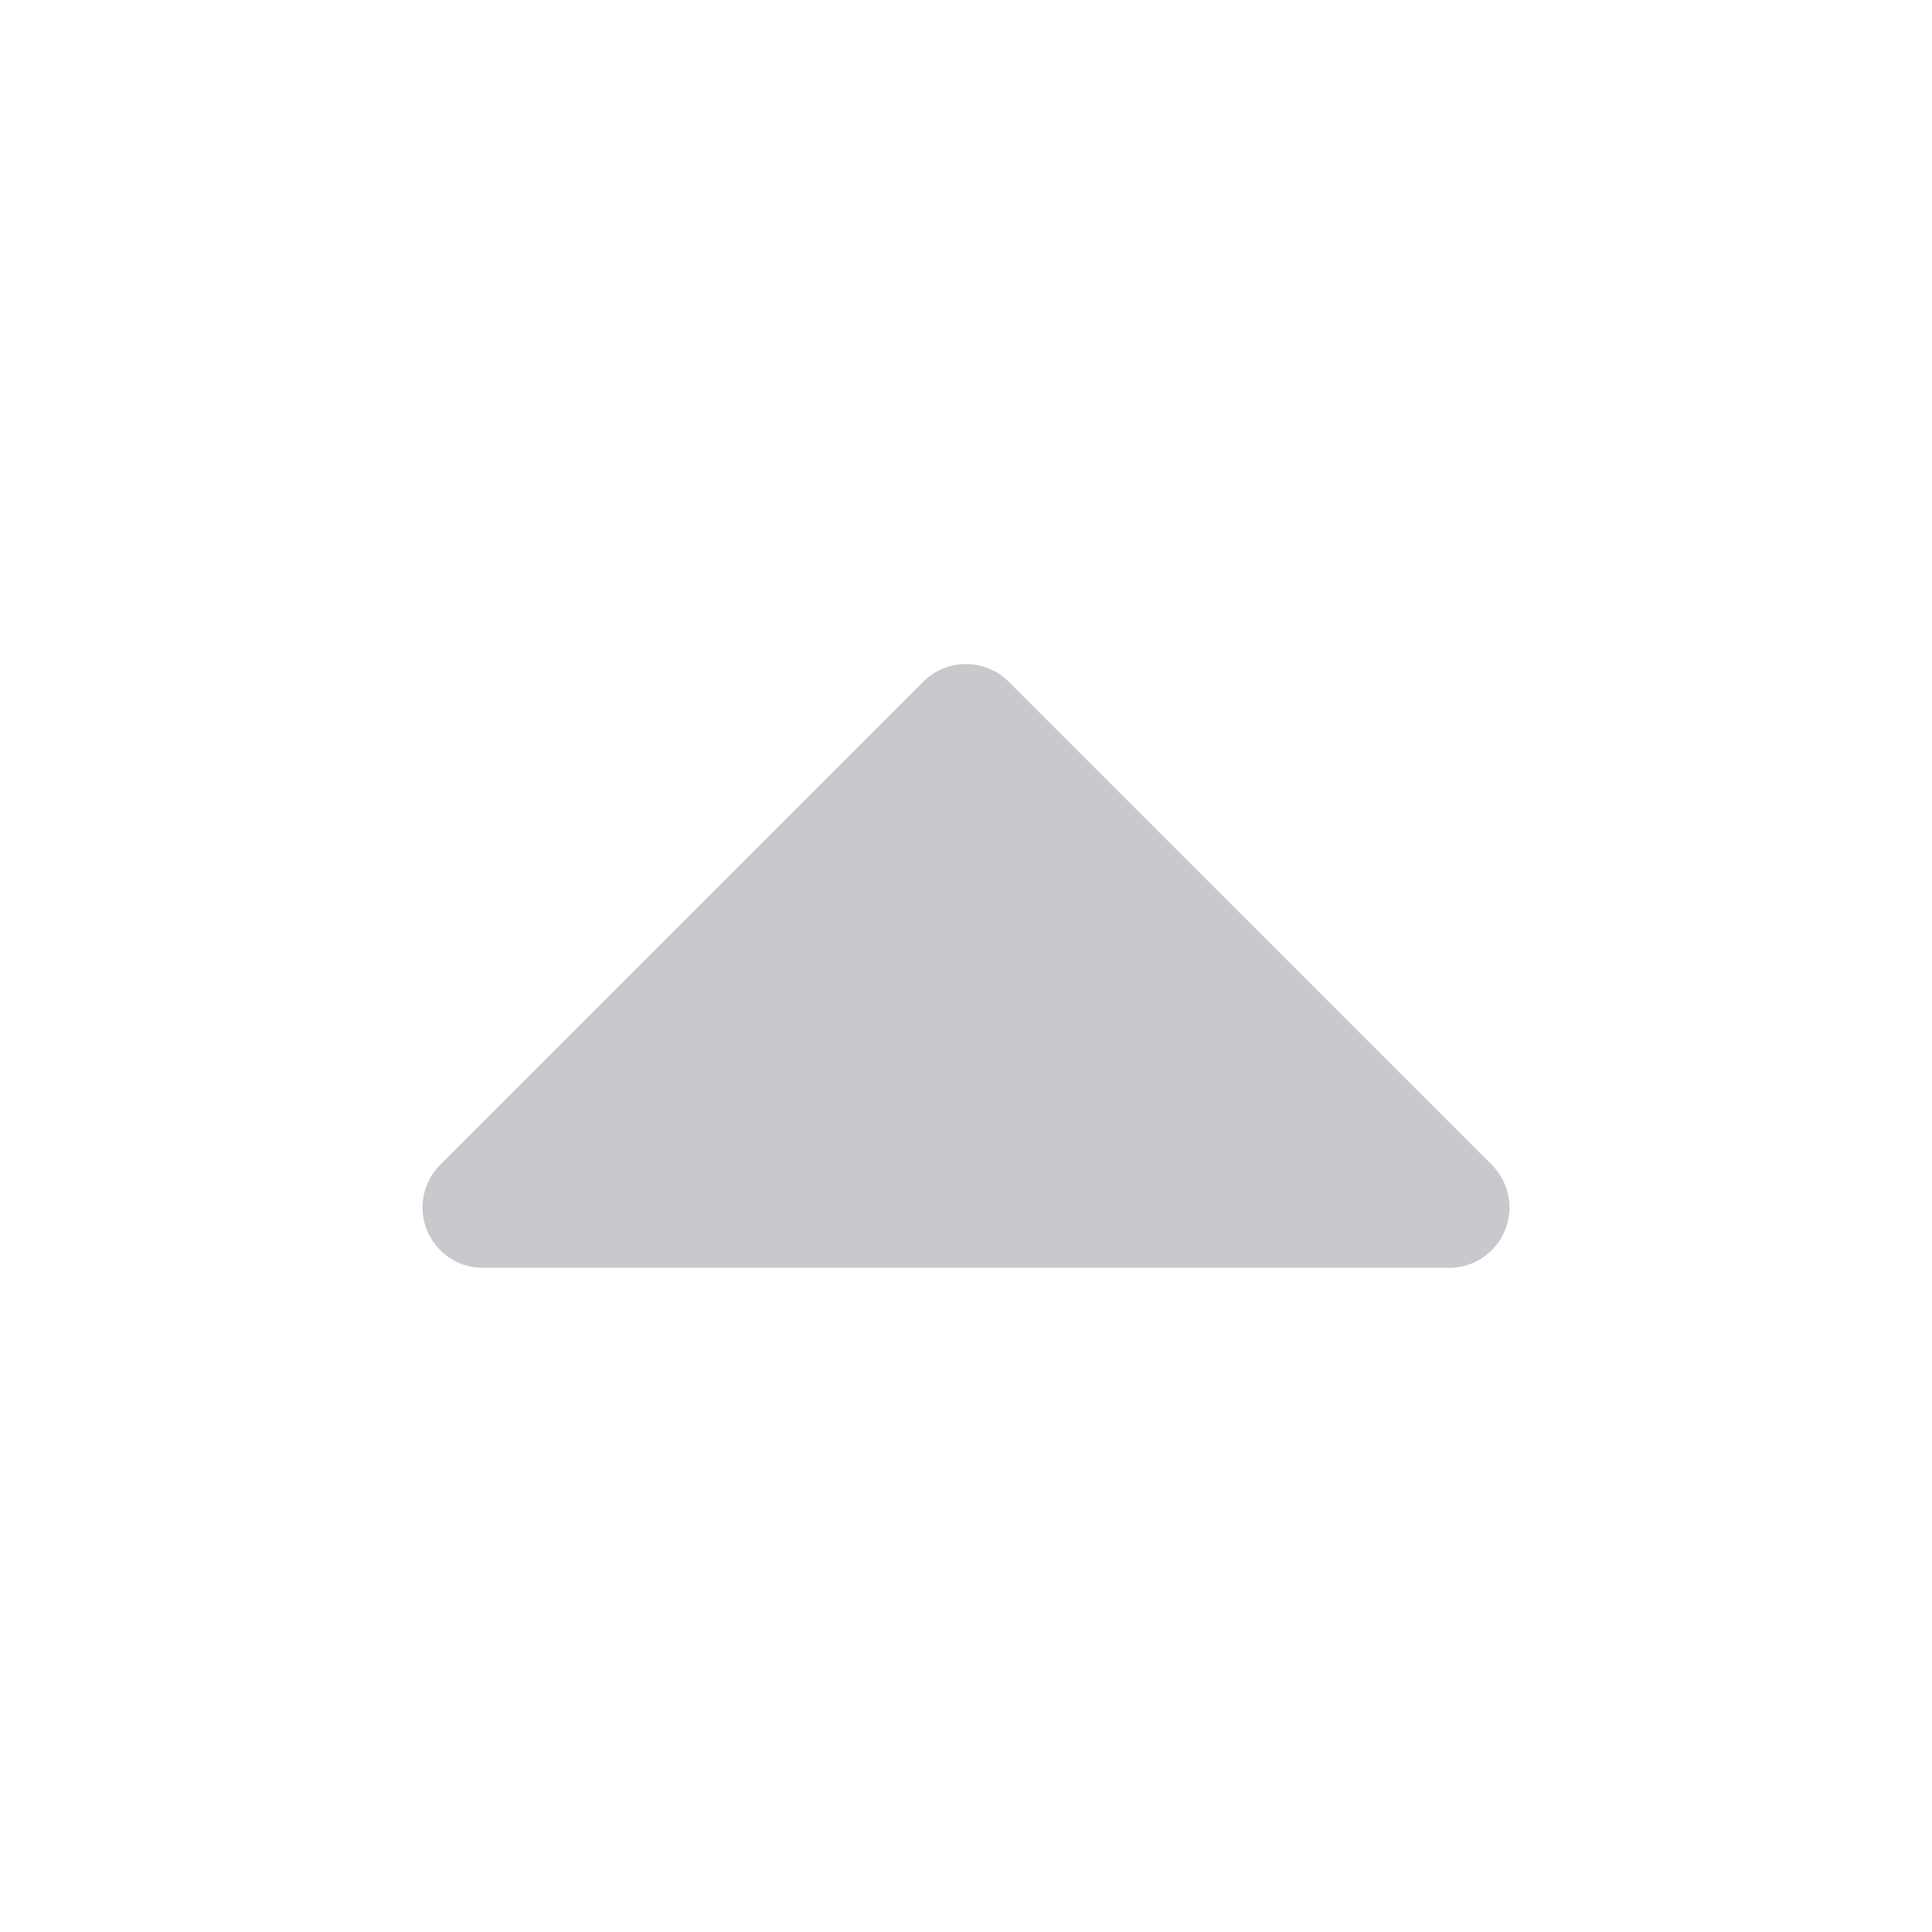
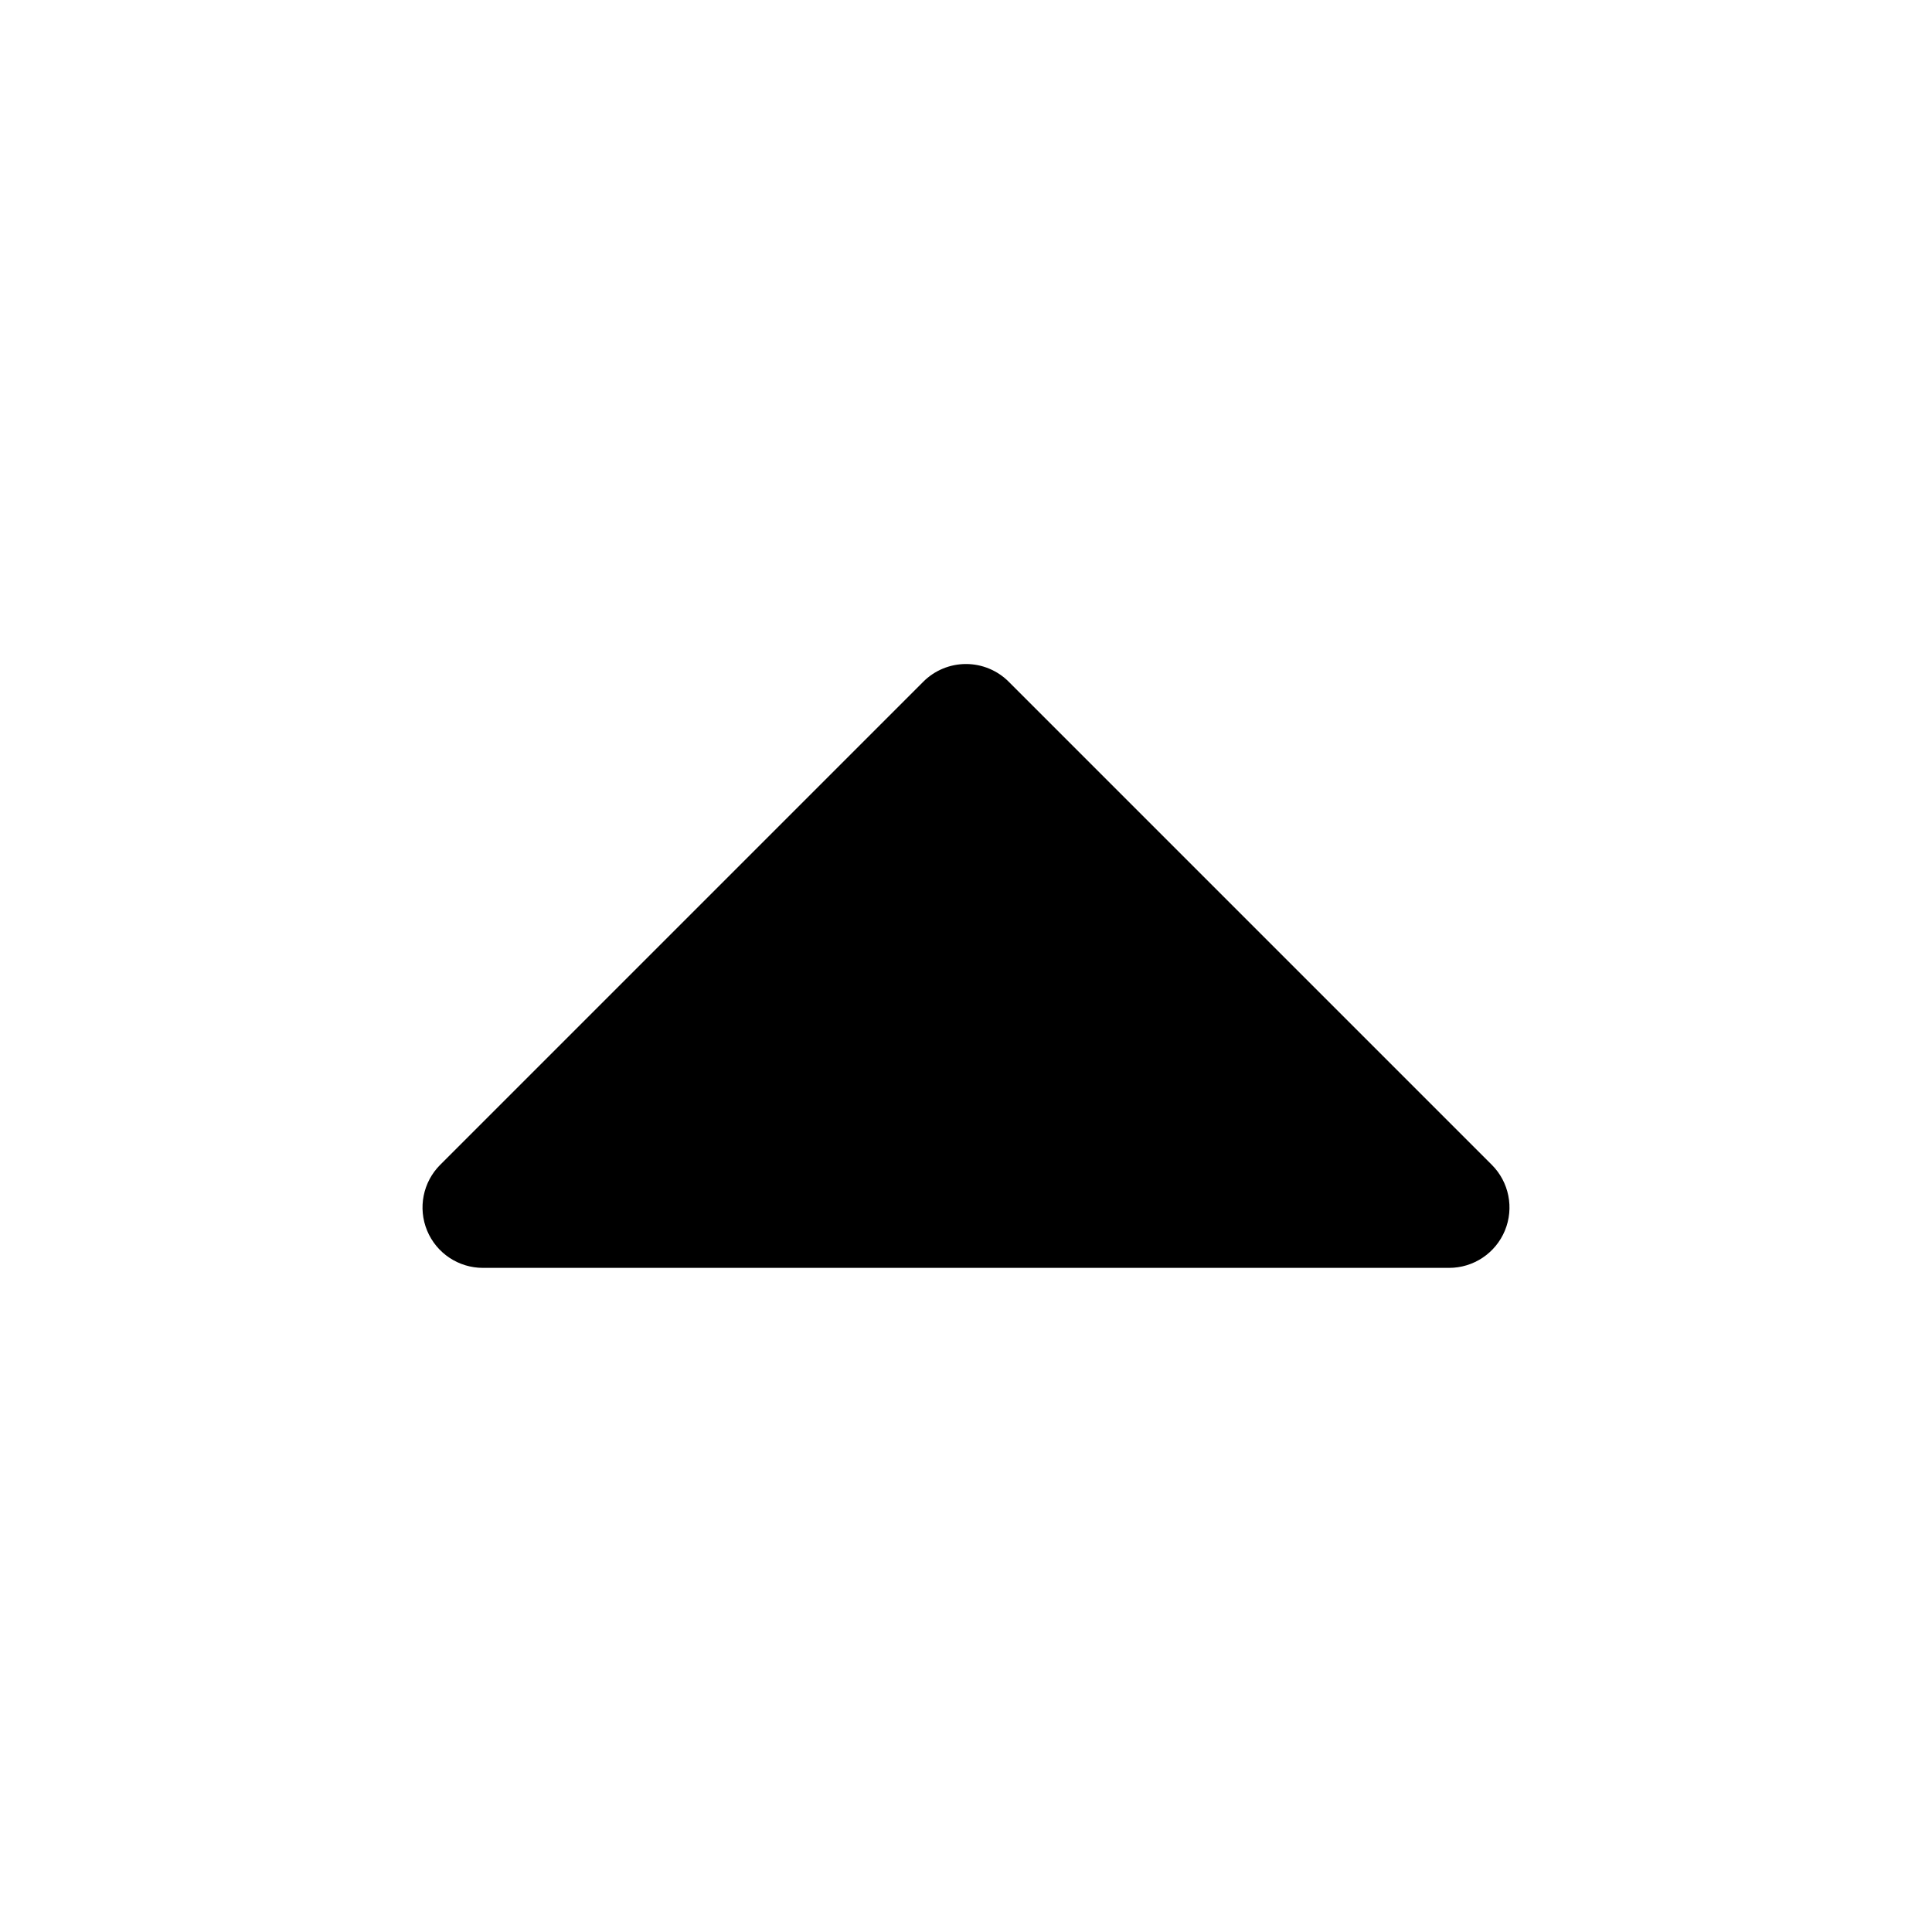
<svg xmlns="http://www.w3.org/2000/svg" viewBox="0 0 1024 1024" class="icon">
-   <path data-follow-fill="#C8C9CC" d="m256 640 256-256 256 256H256zm233.344-278.656a32 32 0 0 1 45.312 0l256 256A32 32 0 0 1 768 672H256a32 32 0 0 1-22.656-54.656l256-256zM333.248 608h357.504L512 429.248 333.248 608z" fill="#C8C9CC" />
+   <path data-follow-fill="currentColor" d="m256 640 256-256 256 256H256zm233.344-278.656a32 32 0 0 1 45.312 0l256 256A32 32 0 0 1 768 672H256a32 32 0 0 1-22.656-54.656l256-256zM333.248 608h357.504L512 429.248 333.248 608z" fill="currentColor" />
</svg>
